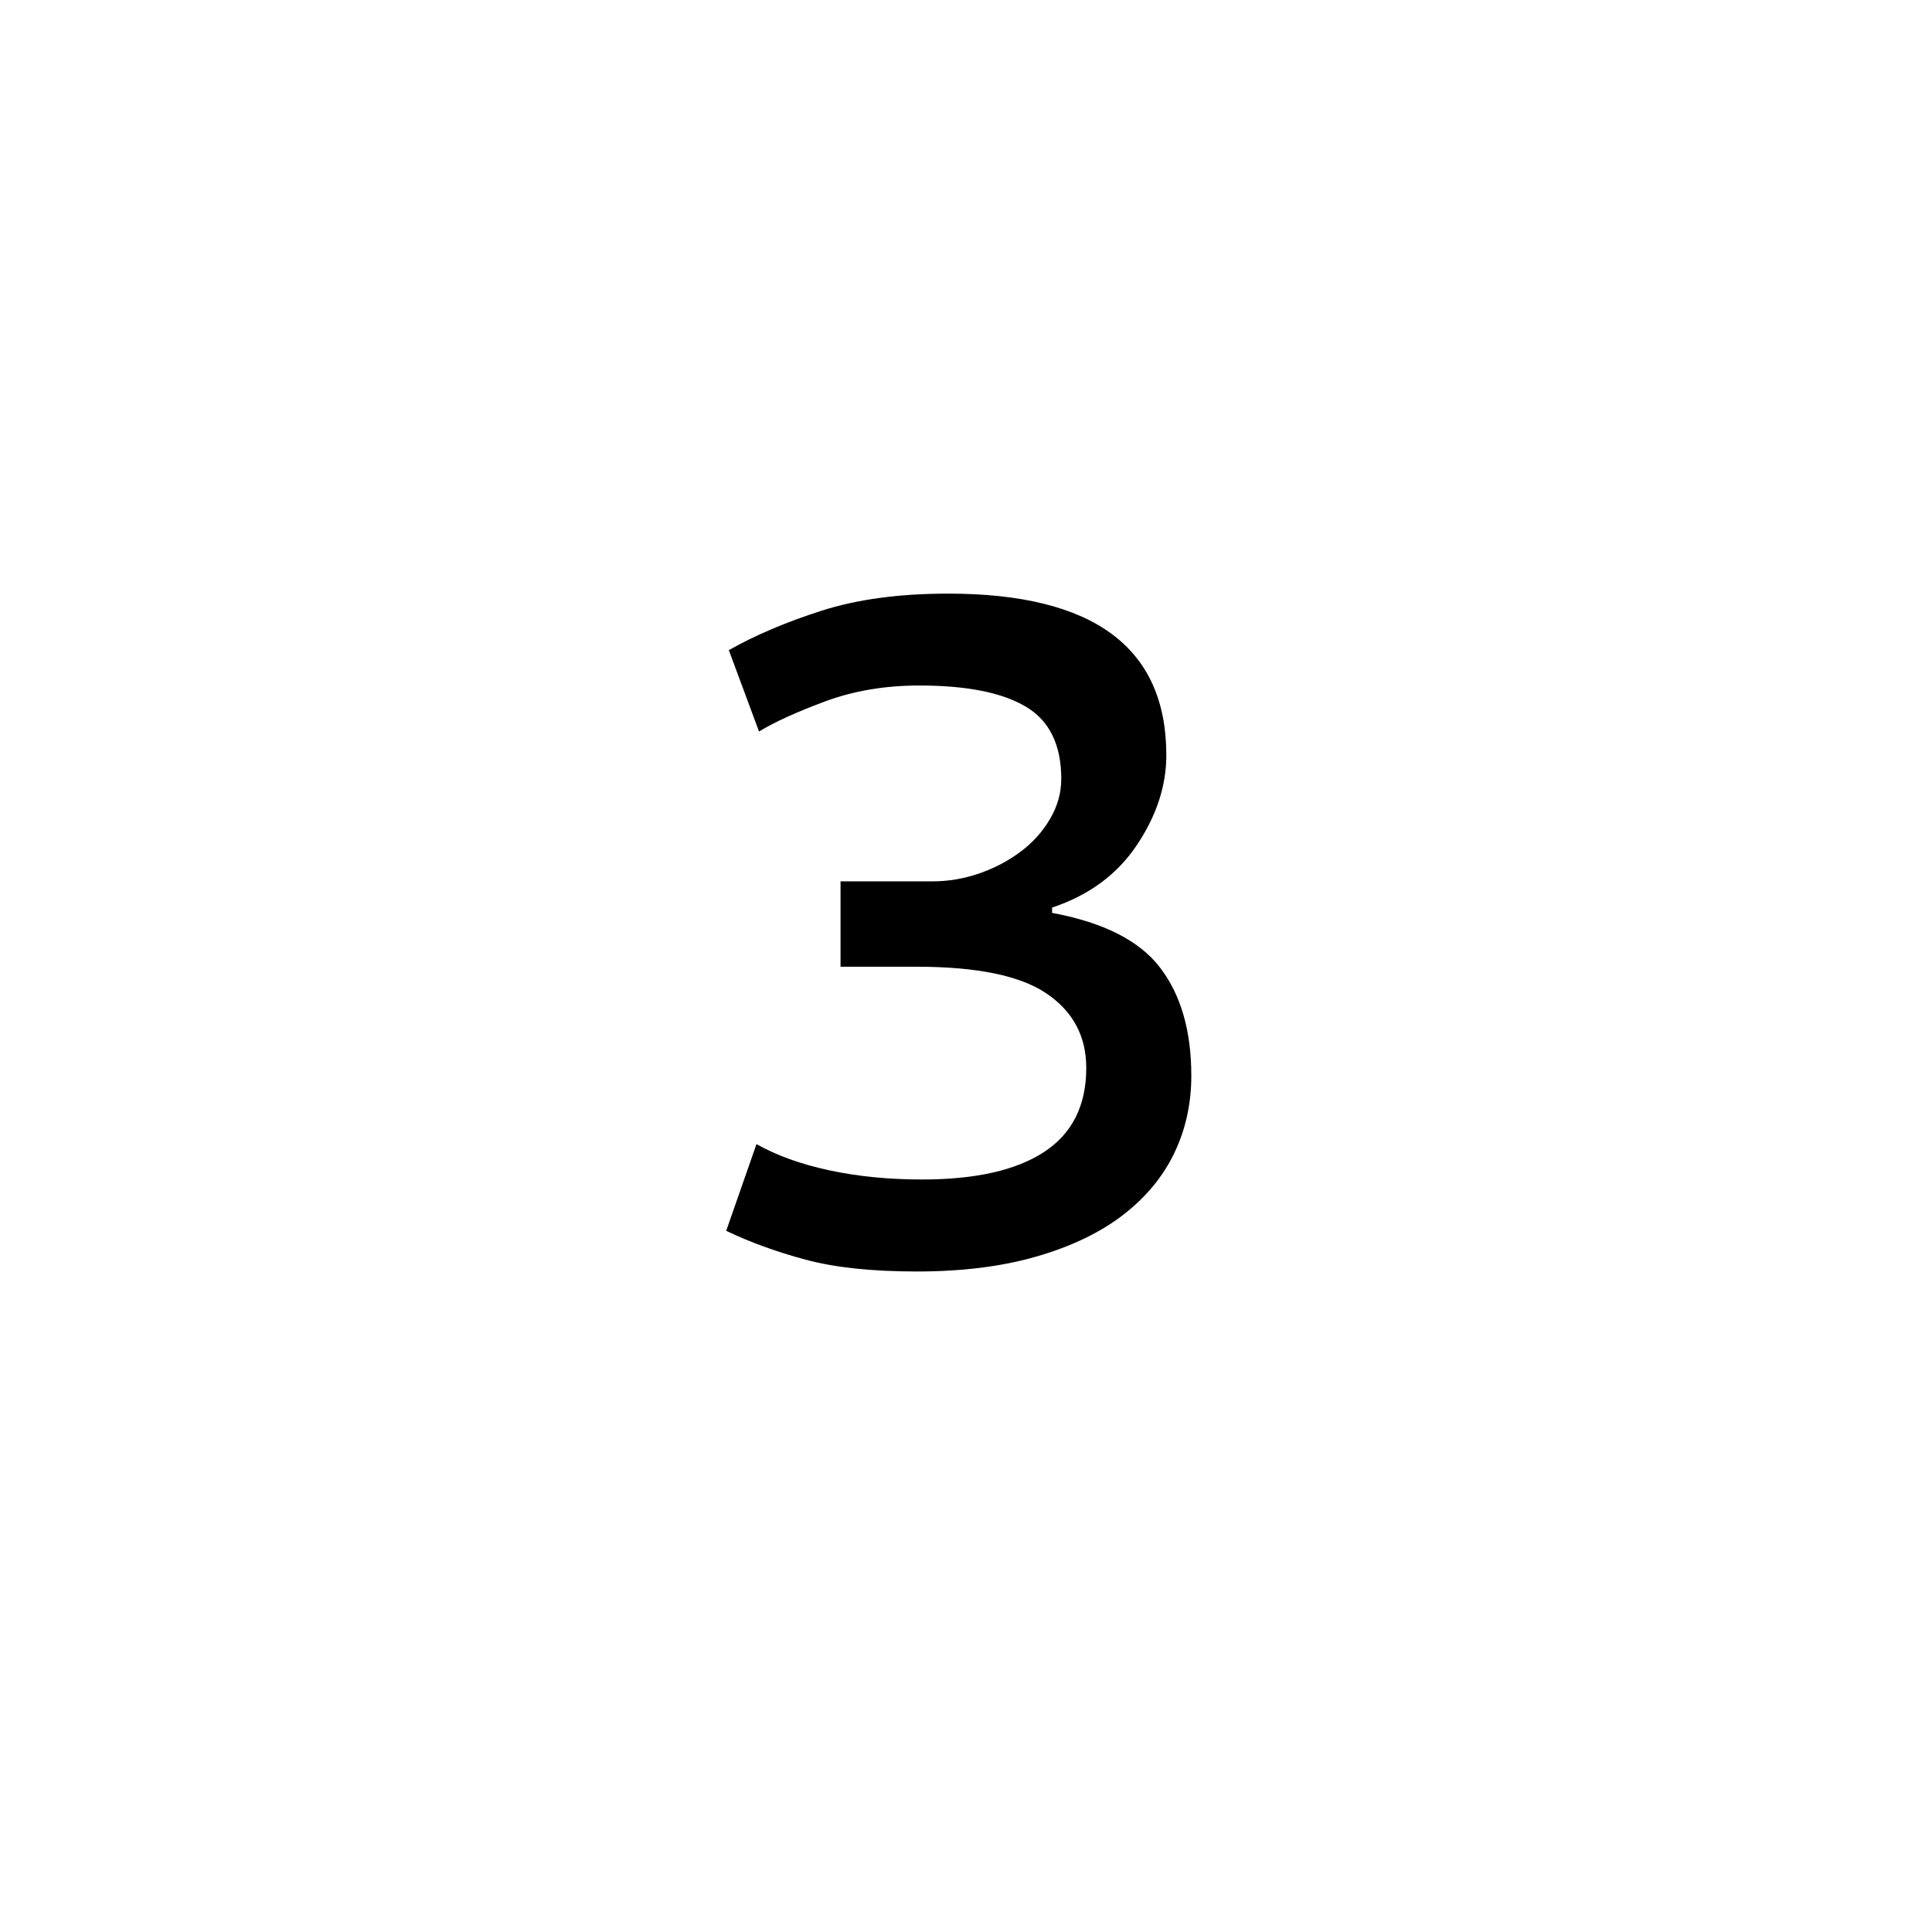
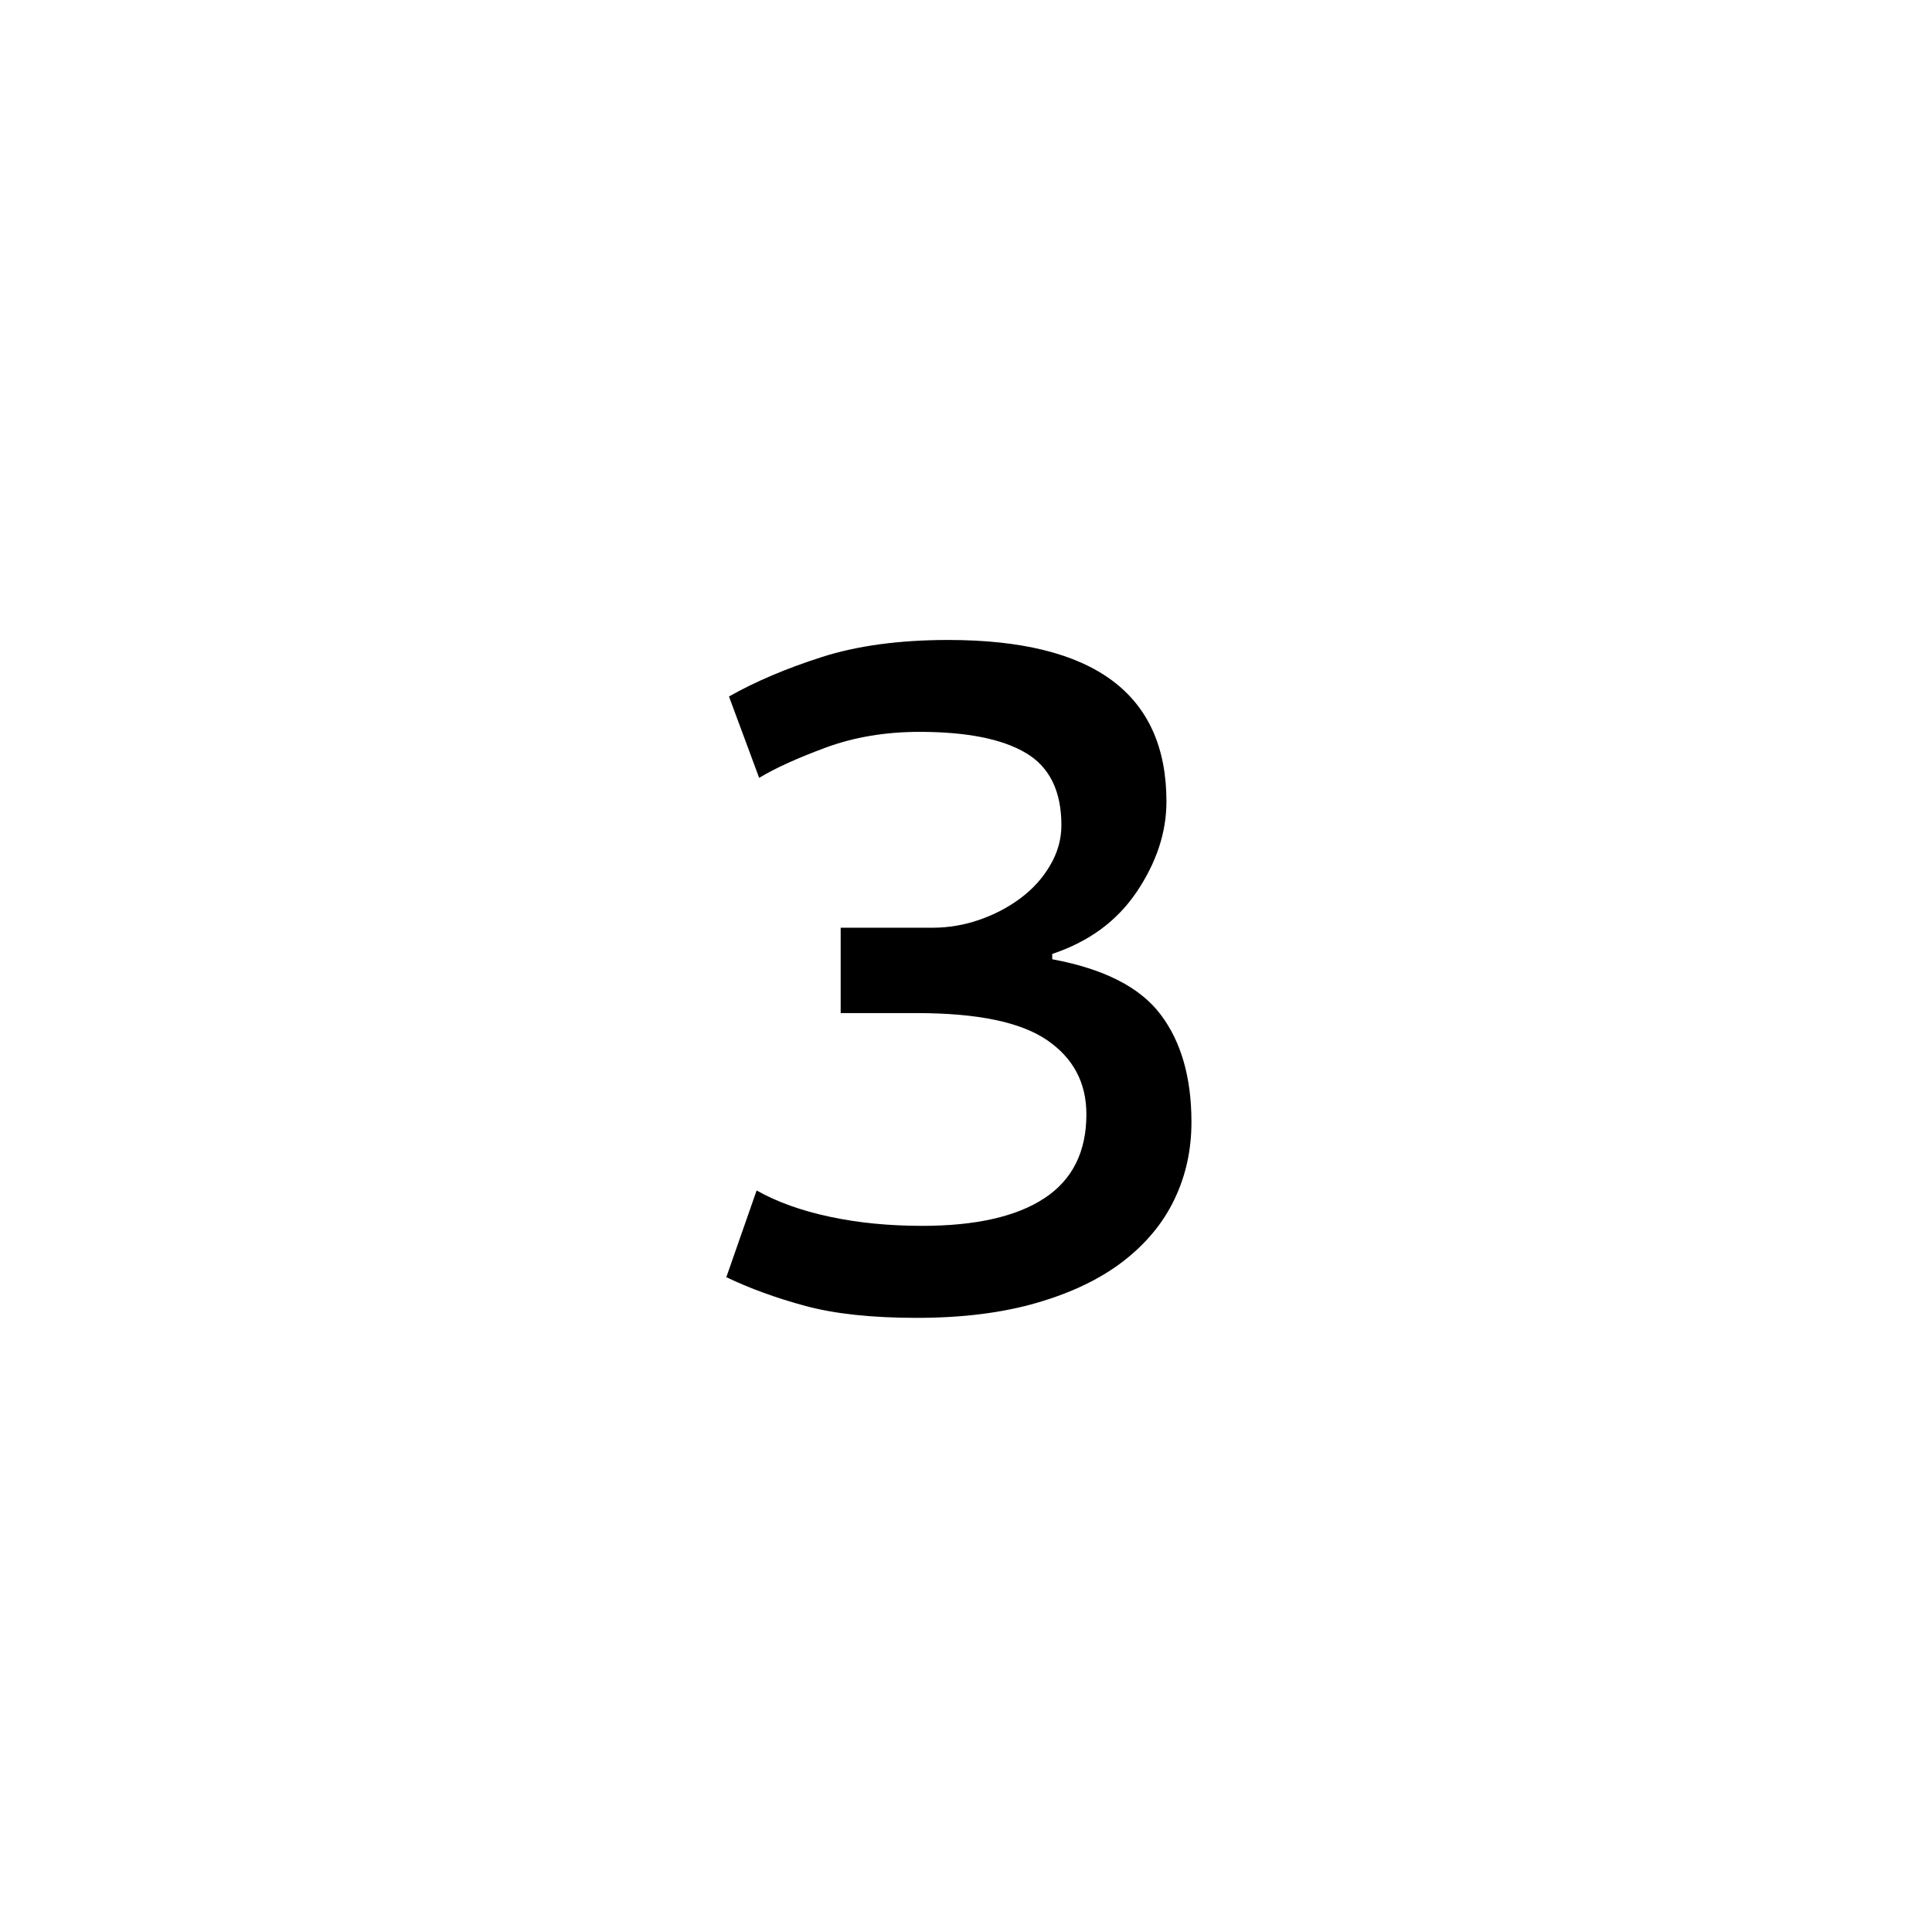
<svg xmlns="http://www.w3.org/2000/svg" xmlns:xlink="http://www.w3.org/1999/xlink" enable-background="new 0 0 250 250" height="250px" viewBox="0 0 250 250" width="250px" x="0px" xml:space="preserve" y="0px">
  <defs>
-     <symbol overflow="visible">
-       <path d="M8.5-119H119V0H8.5zm88.406 13.594L63.75-68.516l-33.156-36.89-8.5 8.5 33.5 37.406-33.5 37.406 8.5 8.5 33.156-36.89 33.156 36.89 8.5-8.5L71.734-59.5l33.672-37.406zM21.936-4.594h1.36v-2.03h.673c.675 0 1.296-.142 1.858-.423.57-.29.86-.832.86-1.625 0-.906-.313-1.47-.938-1.687-.625-.226-1.277-.343-1.953-.343h-1.86zm2.033-5.093c.905 0 1.358.28 1.358.843 0 .574-.14.89-.422.953-.28.054-.652.077-1.11.077h-.5v-1.875zm8.155-1.016H26.86v1.015h2.046v5.094h1.188v-5.093h2.03zm5.61 4.406c0 .46-.4.688-1.188.688-.793 0-1.305-.113-1.53-.343l-.5 1.187c.217 0 .5.06.842.172.343.117.796.172 1.36.172 1.58 0 2.374-.676 2.374-2.03 0-1.02-.512-1.587-1.532-1.704-1.01-.114-1.515-.457-1.515-1.03 0-.334.336-.502 1.016-.502.562 0 1.07.118 1.53.344l.344-1.203c-.687-.22-1.312-.328-1.874-.328-1.586 0-2.376.62-2.376 1.86 0 .574.165.976.5 1.203.344.218.68.417 1.016.593.344.17.68.31 1.016.423.343.117.514.28.514.5zm2.562-1.687c.445-.227.953-.344 1.516-.344.57 0 .86.226.86.672v.343c-.118 0-.232-.023-.345-.078-.117-.063-.29-.094-.516-.094-1.355 0-2.03.57-2.03 1.703 0 .905.452 1.358 1.36 1.358.674 0 1.186-.28 1.53-.844l.344.672h1.015c-.116-.226-.17-.625-.17-1.187v-1.876c0-1.125-.57-1.688-1.704-1.688-.45 0-.87.06-1.265.172-.398.106-.71.215-.937.328zm1.36 2.546c-.462 0-.688-.226-.688-.687 0-.445.28-.672.843-.672.226 0 .398.03.515.094.113.055.227.078.344.078v.5c-.23.46-.57.688-1.016.688zm7.984.844v-2.718c0-1.352-.51-2.032-1.53-2.032-.794 0-1.36.28-1.704.844l-.343-.688h-.844v4.594h1.186v-2.89c.227-.446.57-.672 1.032-.672.562 0 .843.34.843 1.015v2.546zm.844-.172c.457.23 1.024.344 1.703.344 1.25 0 1.876-.508 1.876-1.53 0-.564-.15-.9-.438-1.017-.28-.112-.59-.284-.922-.514-.574-.22-.86-.383-.86-.5 0-.227.173-.344.516-.344.456 0 .91.117 1.36.344l.343-1.032c-.46-.218-1.028-.328-1.704-.328-1.137 0-1.704.512-1.704 1.53 0 .564.172.935.516 1.11.344.17.625.306.844.407.57 0 .86.172.86.516 0 .23-.173.343-.517.343-.563 0-1.075-.114-1.532-.344zm6.97-2.375c0 2.386 1.132 3.577 3.405 3.577 2.27 0 3.406-1.19 3.406-3.578 0-2.27-1.137-3.407-3.407-3.407-.907 0-1.704.313-2.39.938-.68.626-1.017 1.45-1.017 2.47zm1.03 0c0-1.696.79-2.548 2.375-2.548 1.58 0 2.374.852 2.374 2.547 0 1.7-.793 2.546-2.375 2.546-1.587 0-2.376-.847-2.376-2.547zm3.39.687c-.218.105-.444.156-.67.156-.462 0-.688-.28-.688-.844 0-.446.226-.673.687-.673h.5l.344-.687c-.45-.227-.844-.344-1.188-.344-1.024 0-1.532.57-1.532 1.703 0 1.25.508 1.874 1.53 1.874.564 0 .958-.113 1.19-.343zm5.954 1.86h1.36v-2.032h.687c.676 0 1.297-.14 1.86-.422.57-.29.86-.832.86-1.625 0-.906-.314-1.47-.94-1.687-.624-.226-1.276-.343-1.952-.343h-1.875zm2.047-5.095c.906 0 1.36.282 1.36.844 0 .574-.15.89-.438.953-.28.054-.65.077-1.094.077h-.516v-1.875zm3.563 1.704c.457-.227.968-.344 1.53-.344.563 0 .844.226.844.672v.343c-.105 0-.214-.023-.328-.078-.117-.063-.29-.094-.515-.094-1.47 0-2.204.57-2.204 1.703 0 .905.507 1.358 1.53 1.358.677 0 1.18-.28 1.516-.844l.344.672h1.03c-.116-.226-.17-.625-.17-1.187v-1.876c0-1.125-.57-1.688-1.704-1.688-.46 0-.886.06-1.28.172-.4.106-.712.215-.938.328zm1.36 2.546c-.45 0-.673-.226-.673-.687 0-.445.28-.672.844-.672.225 0 .397.03.514.094.114.055.223.078.33.078v.5c-.22.46-.56.688-1.017.688zm6.468-3.75c-.118-.1-.344-.156-.688-.156-.45 0-.79.28-1.016.844h-.17l-.173-.688h-1.017v4.594h1.36v-2.89c0-.446.335-.672 1.015-.672h.172c.113 0 .172.03.172.094 0 .054.055.078.172.078zm.843 1.204c.675-.227 1.187-.344 1.53-.344.563 0 .844.226.844.672v.343c-.117 0-.23-.023-.343-.078-.105-.063-.273-.094-.5-.094-1.468 0-2.203.57-2.203 1.703 0 .905.504 1.358 1.516 1.358.8 0 1.313-.28 1.53-.844h.173l.172.672h1.016c-.106-.226-.156-.625-.156-1.187v-1.876c0-1.125-.57-1.688-1.704-1.688-.46 0-.86.06-1.203.172-.335.106-.616.215-.843.328zm1.36 2.546c-.45 0-.673-.226-.673-.687 0-.445.28-.672.844-.672.227 0 .395.03.5.094.114.055.227.078.344.078v.5c-.218.46-.558.688-1.015.688zm7.14-5.265h-5.266v1.015h1.86v5.094h1.36v-5.093h2.045zm1.36 1.515h-1.36l2.046 4.594c-.117.574-.402.86-.86.86l-.17-.172-.33 1.015c.22.117.5.17.845.17.563 0 1.13-.737 1.704-2.217l1.703-4.25h-1.36l-.86 2.562v.844h-.17l-.173-.845zm4.077 6.47h1.36v-2.048c.113.23.398.344.86.344 1.58 0 2.374-.848 2.374-2.547 0-1.58-.624-2.374-1.874-2.374-.563 0-1.075.227-1.532.672h-.17l-.158-.515h-.86zm2.39-5.61c.563 0 .844.453.844 1.36 0 1.023-.397 1.53-1.186 1.53-.23 0-.46-.113-.688-.343v-1.704c0-.563.344-.844 1.03-.844zm6.626 2.547c-.23.23-.626.343-1.188.343-.793 0-1.246-.336-1.36-1.016h3.22v-1.03c0-.677-.2-1.158-.594-1.44-.398-.28-.874-.42-1.437-.42-1.594 0-2.39.85-2.39 2.546 0 1.586.796 2.375 2.39 2.375.332 0 .672-.055 1.016-.172.343-.113.624-.226.843-.343zm-1.36-2.548c.676 0 .957.34.844 1.015h-1.86c0-.675.336-1.015 1.016-1.015zm0 0" />
-     </symbol>
    <symbol id="6b4ac572a" overflow="visible">
-       <path d="M21.25-37.906v-11.047h11.906c2.032 0 4.035-.336 6.016-1.016 1.988-.686 3.773-1.624 5.36-2.81 1.593-1.19 2.866-2.603 3.827-4.25.968-1.646 1.453-3.376 1.453-5.19 0-4.413-1.532-7.53-4.594-9.343-3.064-1.82-7.654-2.734-13.767-2.734-4.43 0-8.484.684-12.172 2.047-3.678 1.367-6.538 2.668-8.577 3.906l-3.906-10.53c3.406-1.927 7.398-3.626 11.984-5.095 4.595-1.475 10.064-2.218 16.407-2.218 18.813 0 28.22 6.97 28.22 20.907 0 3.968-1.278 7.854-3.83 11.655-2.542 3.793-6.194 6.48-10.952 8.063v.687c6.688 1.242 11.36 3.62 14.016 7.14 2.665 3.512 4 8.157 4 13.938 0 3.625-.742 6.97-2.218 10.03-1.47 3.056-3.68 5.716-6.625 7.986-2.95 2.272-6.664 4.057-11.14 5.358-4.47 1.3-9.653 1.953-15.548 1.953-5.782 0-10.575-.51-14.376-1.53-3.793-1.02-7.218-2.266-10.28-3.734l3.92-11.22c2.603 1.47 5.743 2.602 9.423 3.392 3.687.792 7.687 1.187 12 1.187 6.906 0 12.172-1.188 15.797-3.563 3.633-2.382 5.453-6.007 5.453-10.874 0-4.083-1.703-7.286-5.11-9.61-3.398-2.32-9.007-3.484-16.828-3.484zm0 0" />
+       <path d="M21.25-37.906v-11.047h11.906c2.032 0 4.035-.336 6.016-1.016 1.988-.687 3.773-1.625 5.36-2.812 1.593-1.188 2.866-2.602 3.827-4.25.97-1.645 1.453-3.375 1.453-5.188 0-4.414-1.53-7.531-4.593-9.343-3.063-1.82-7.653-2.735-13.766-2.735-4.43 0-8.484.684-12.172 2.047-3.68 1.367-6.539 2.668-8.578 3.906L6.797-78.875c3.406-1.926 7.398-3.625 11.984-5.094 4.594-1.476 10.063-2.219 16.407-2.219 18.812 0 28.218 6.97 28.218 20.907 0 3.969-1.277 7.855-3.828 11.656-2.543 3.793-6.195 6.48-10.953 8.063v.687c6.688 1.242 11.36 3.621 14.016 7.14 2.664 3.512 4 8.157 4 13.938 0 3.625-.743 6.969-2.22 10.031-1.468 3.055-3.679 5.715-6.624 7.985-2.95 2.273-6.664 4.058-11.14 5.36-4.47 1.3-9.653 1.952-15.548 1.952-5.78 0-10.574-.511-14.375-1.531-3.793-1.02-7.218-2.266-10.28-3.734l3.921-11.22c2.602 1.47 5.742 2.602 9.422 3.392 3.687.792 7.687 1.187 12 1.187 6.906 0 12.172-1.188 15.797-3.563 3.633-2.382 5.453-6.007 5.453-10.874 0-4.083-1.703-7.286-5.11-9.61-3.398-2.32-9.007-3.484-16.828-3.484zm0 0" />
    </symbol>
  </defs>
-   <use x="87.515" xlink:href="#6b4ac572a" y="163" />
+   <use x="87.532" xlink:href="#6b4ac572a" y="169" />
</svg>
